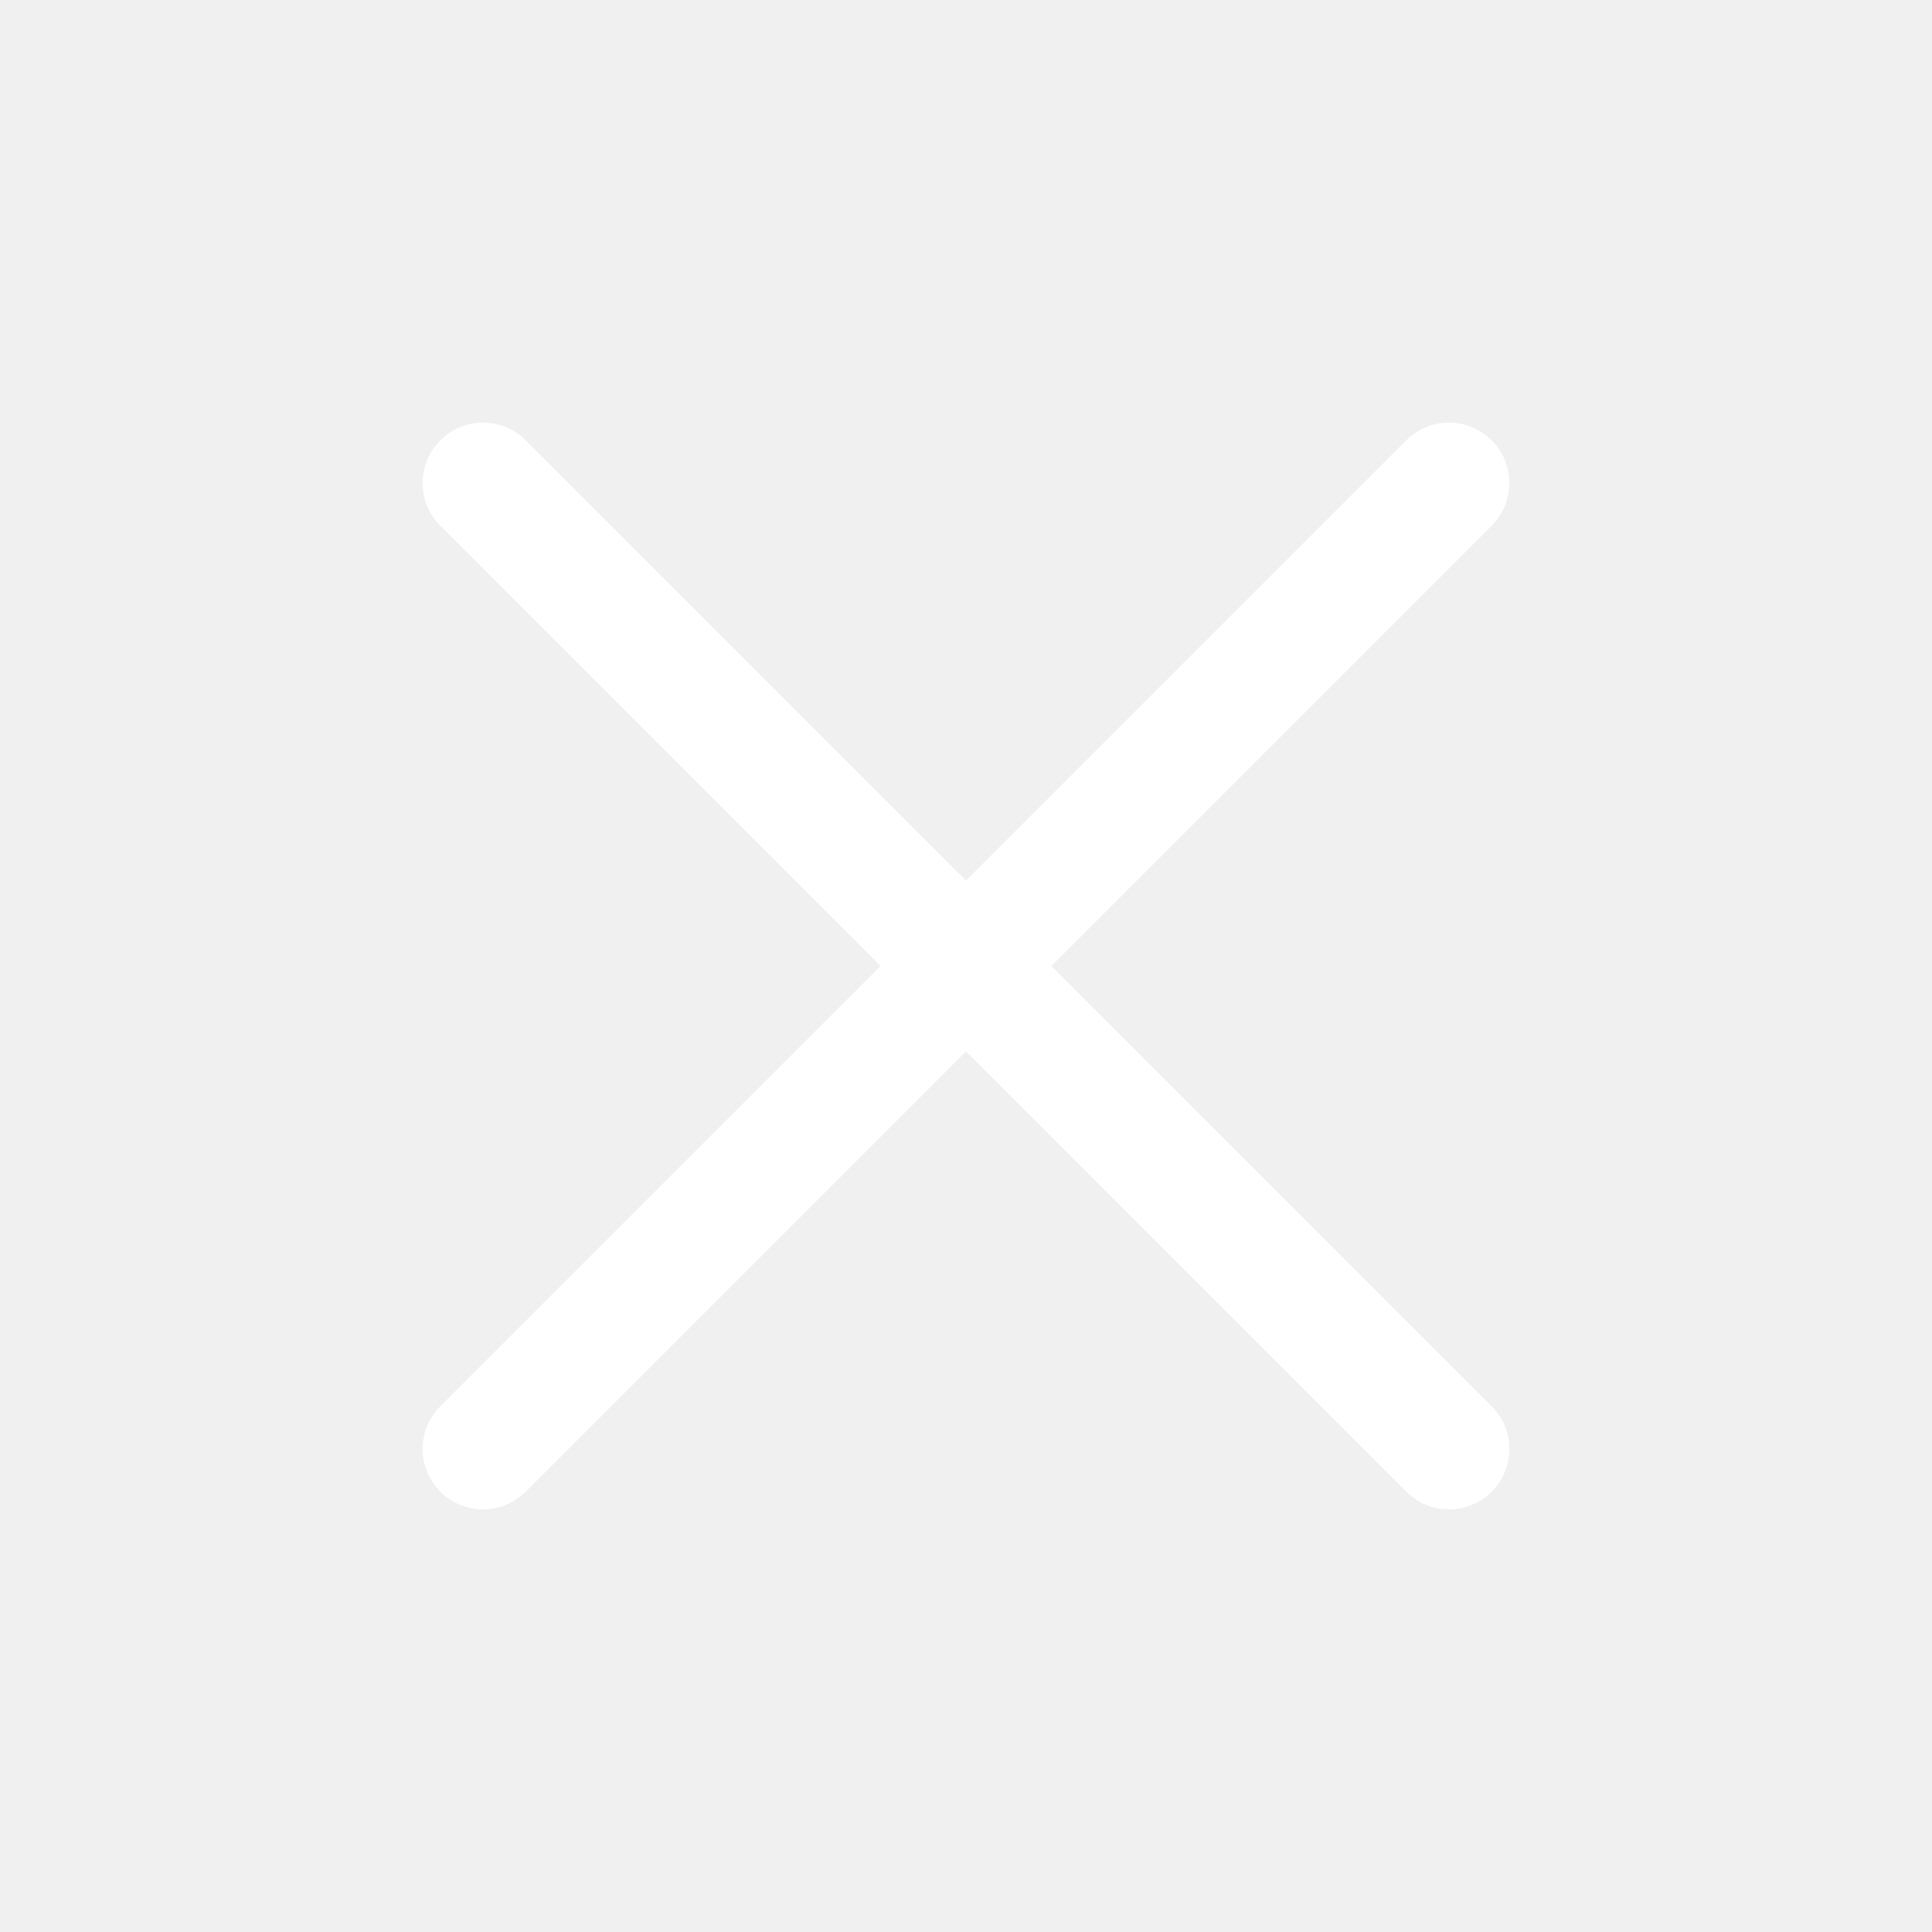
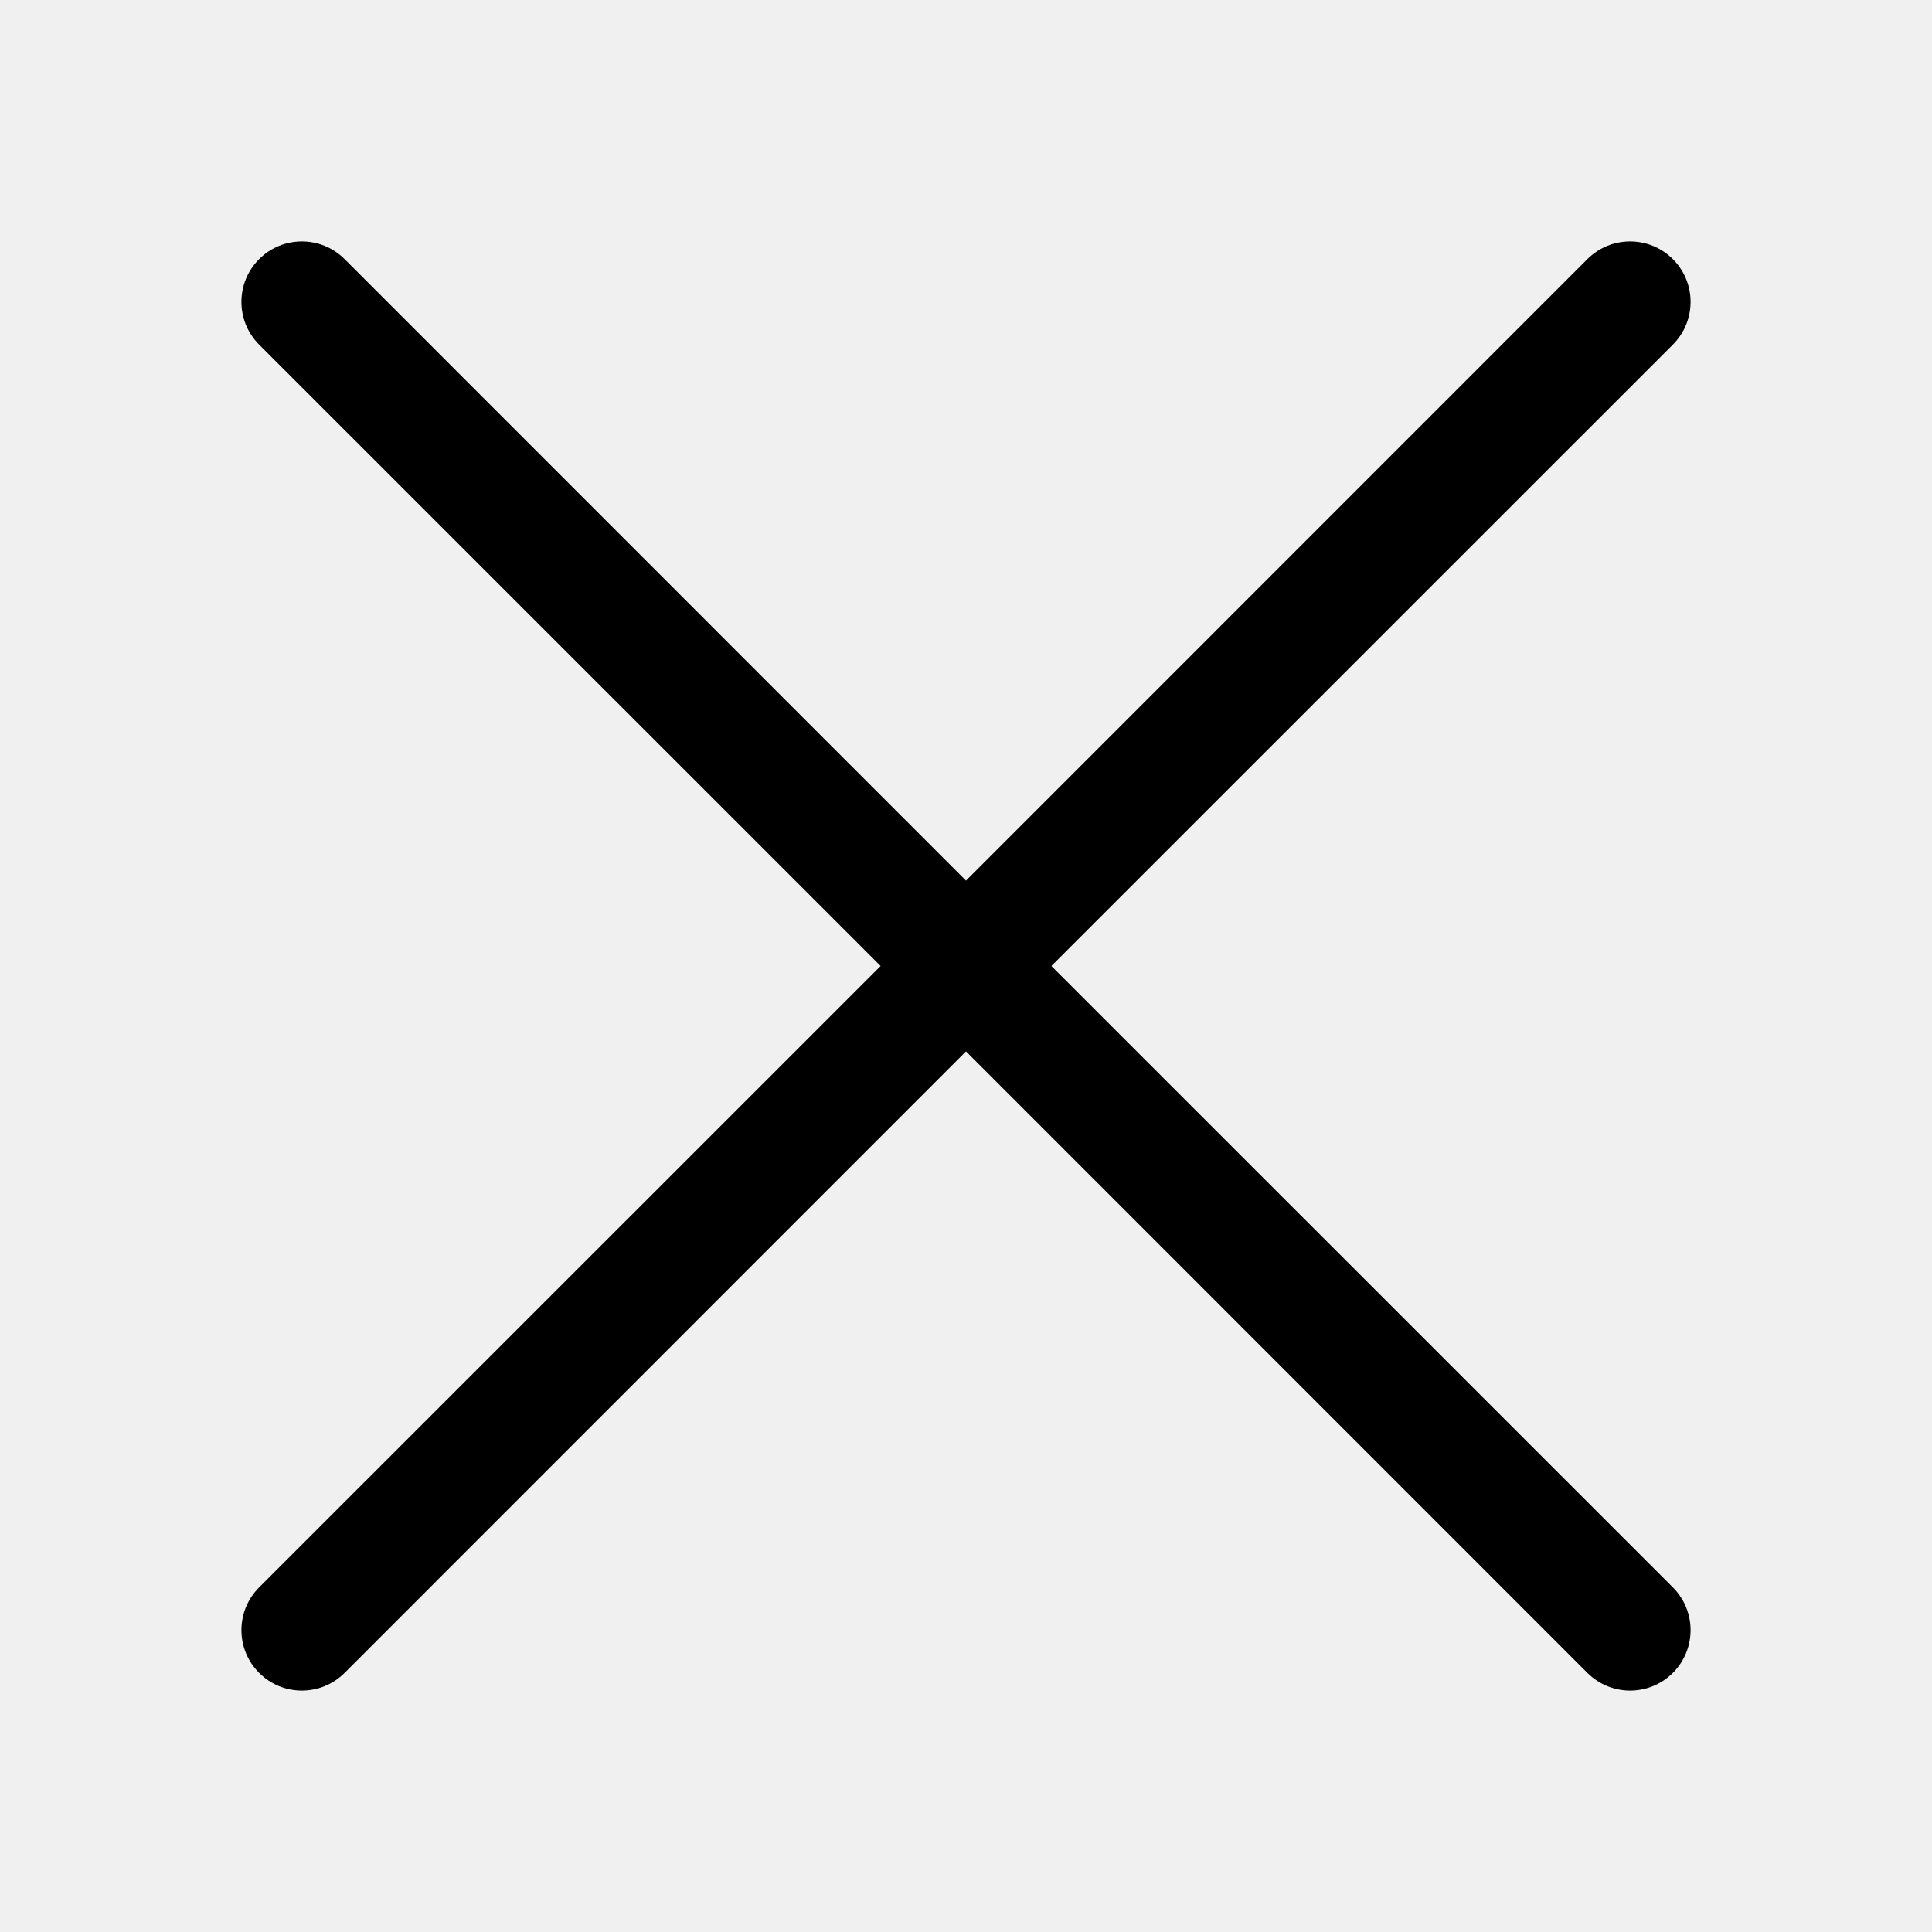
- <svg xmlns="http://www.w3.org/2000/svg" width="24" height="24" viewBox="0 0 24 24" fill="none">
-   <path d="M18 6L6 18" stroke="white" stroke-width="1.5" stroke-linecap="round" />
-   <path d="M18 18L6 6" stroke="white" stroke-width="1.5" stroke-linecap="round" />
+ <svg xmlns="http://www.w3.org/2000/svg" width="16" height="16" fill="currentColor" class="bi bi-x-lg" viewBox="0 0 16 16">
+   <path d="M2.146 2.854a.5.5 0 1 1 .708-.708L8 7.293l5.146-5.147a.5.5 0 0 1 .708.708L8.707 8l5.147 5.146a.5.5 0 0 1-.708.708L8 8.707l-5.146 5.147a.5.5 0 0 1-.708-.708L7.293 8z" />
</svg>
